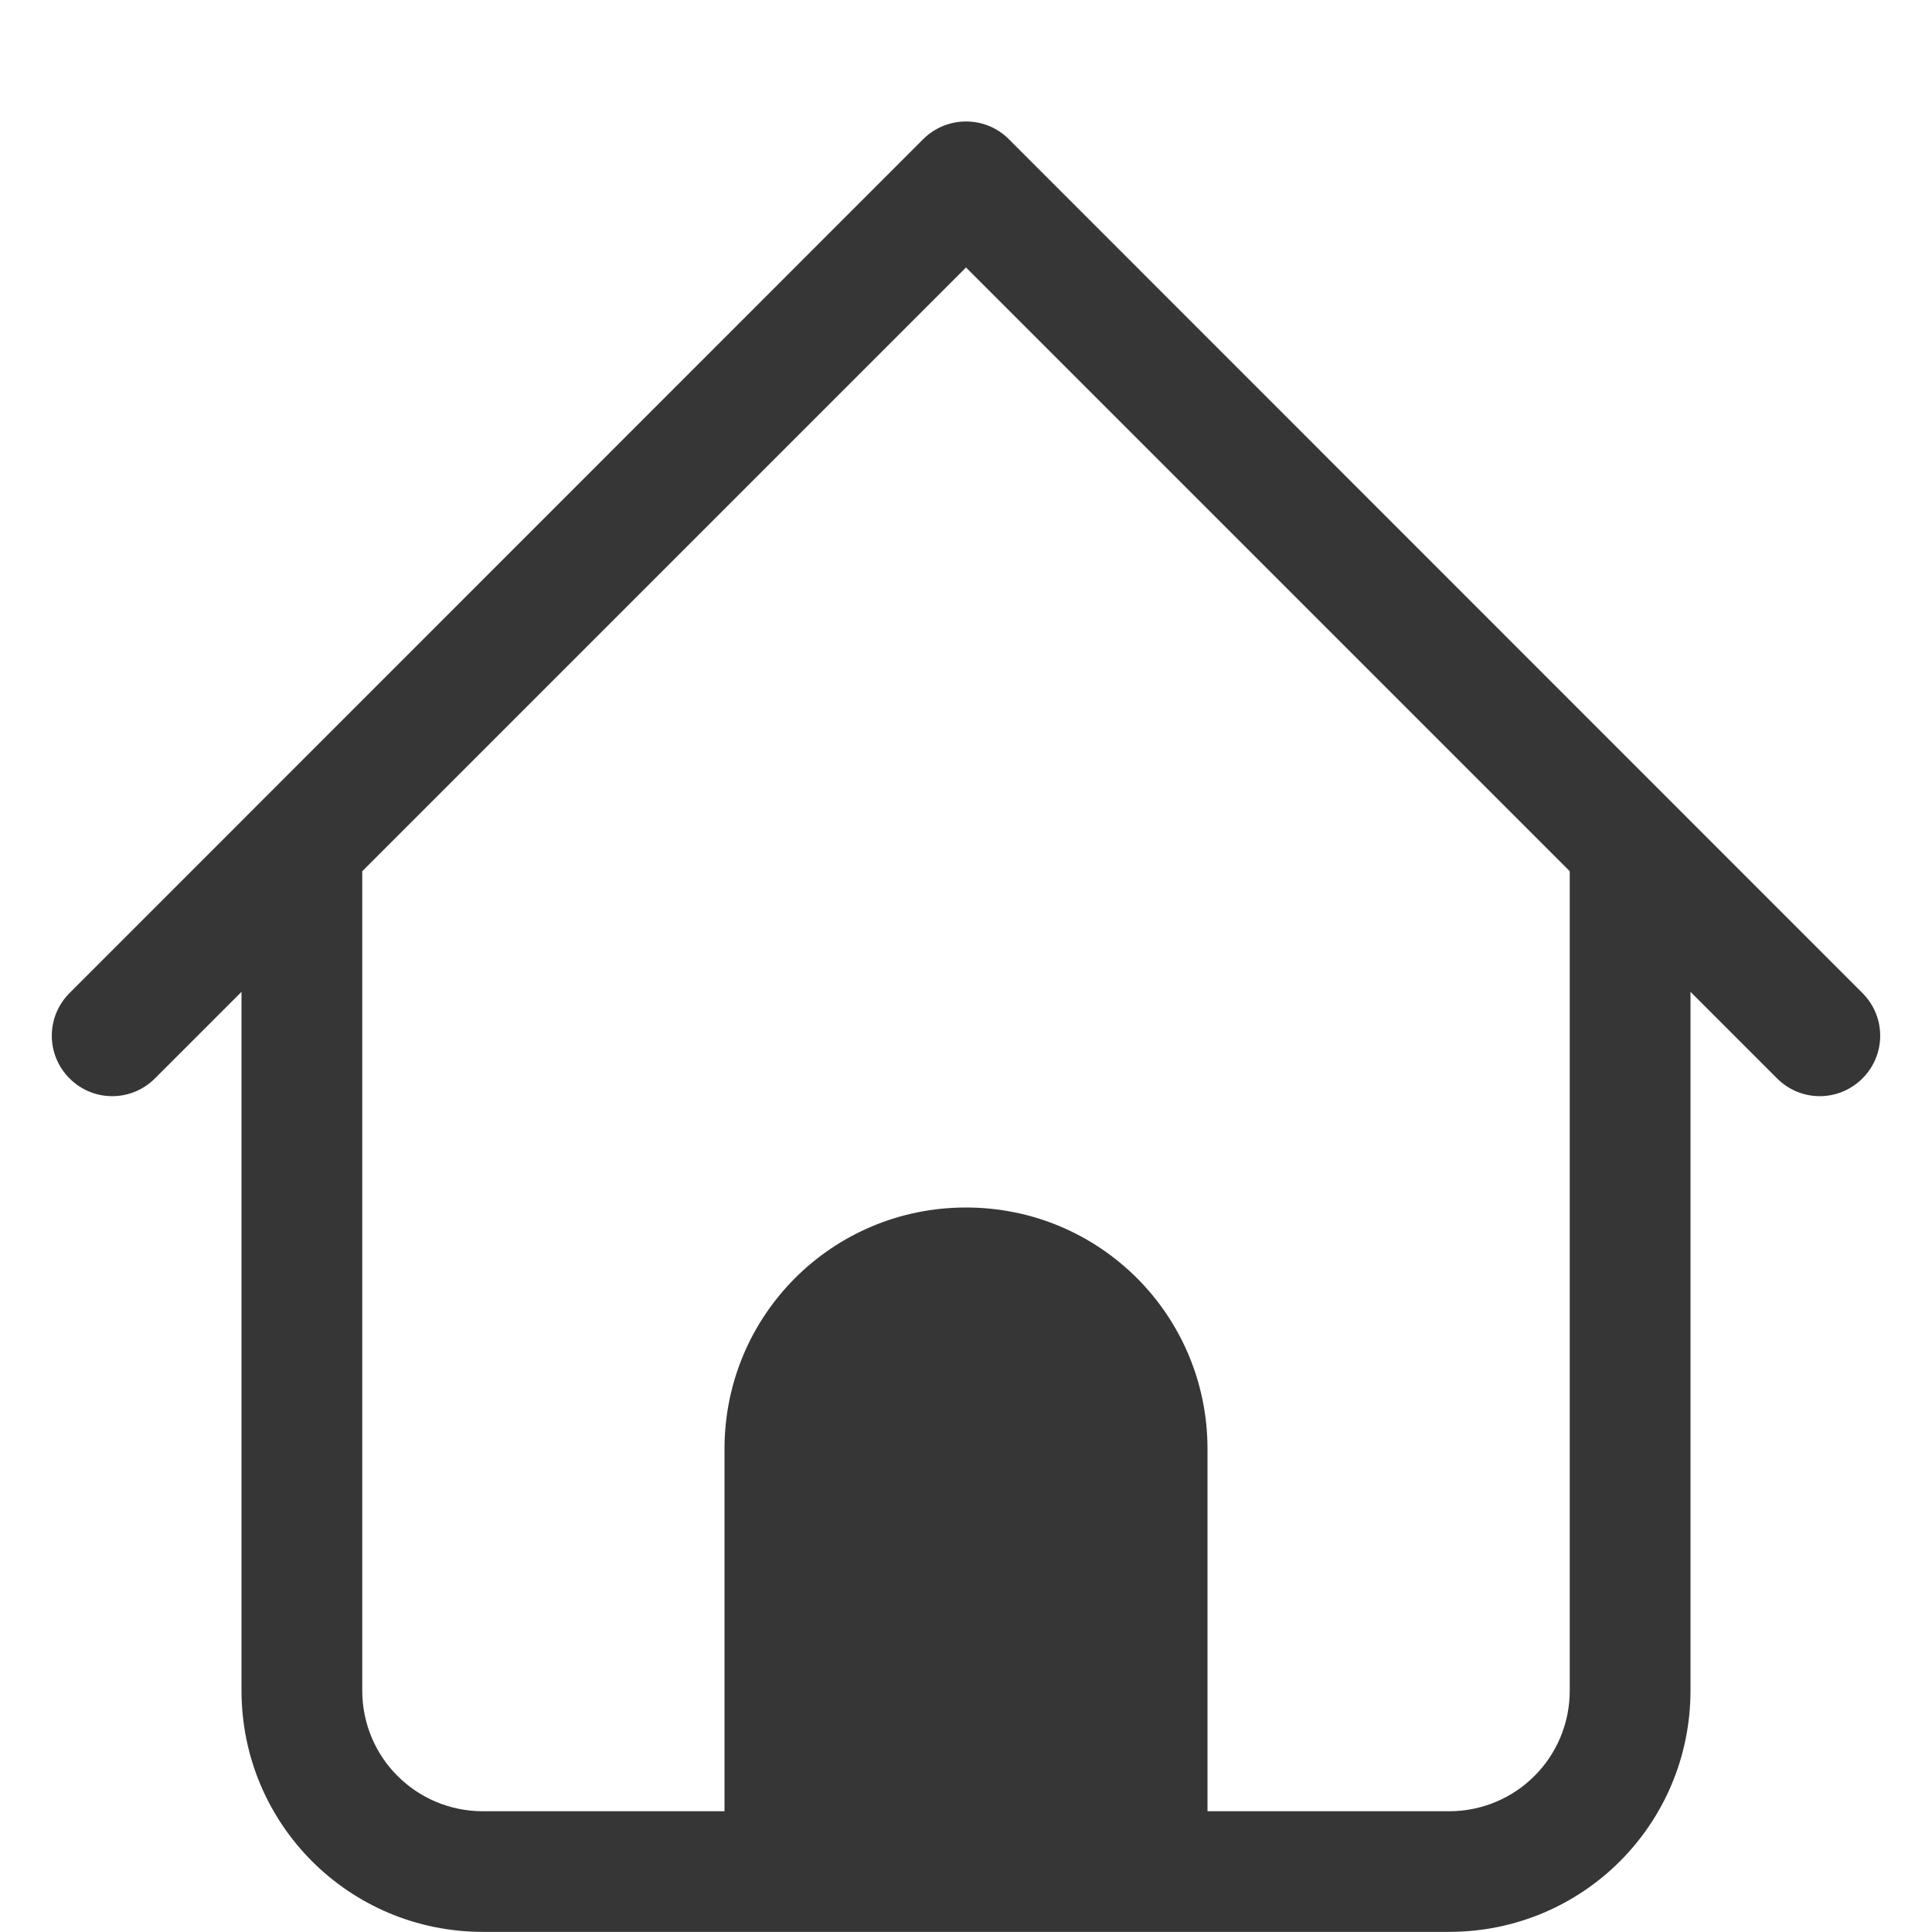
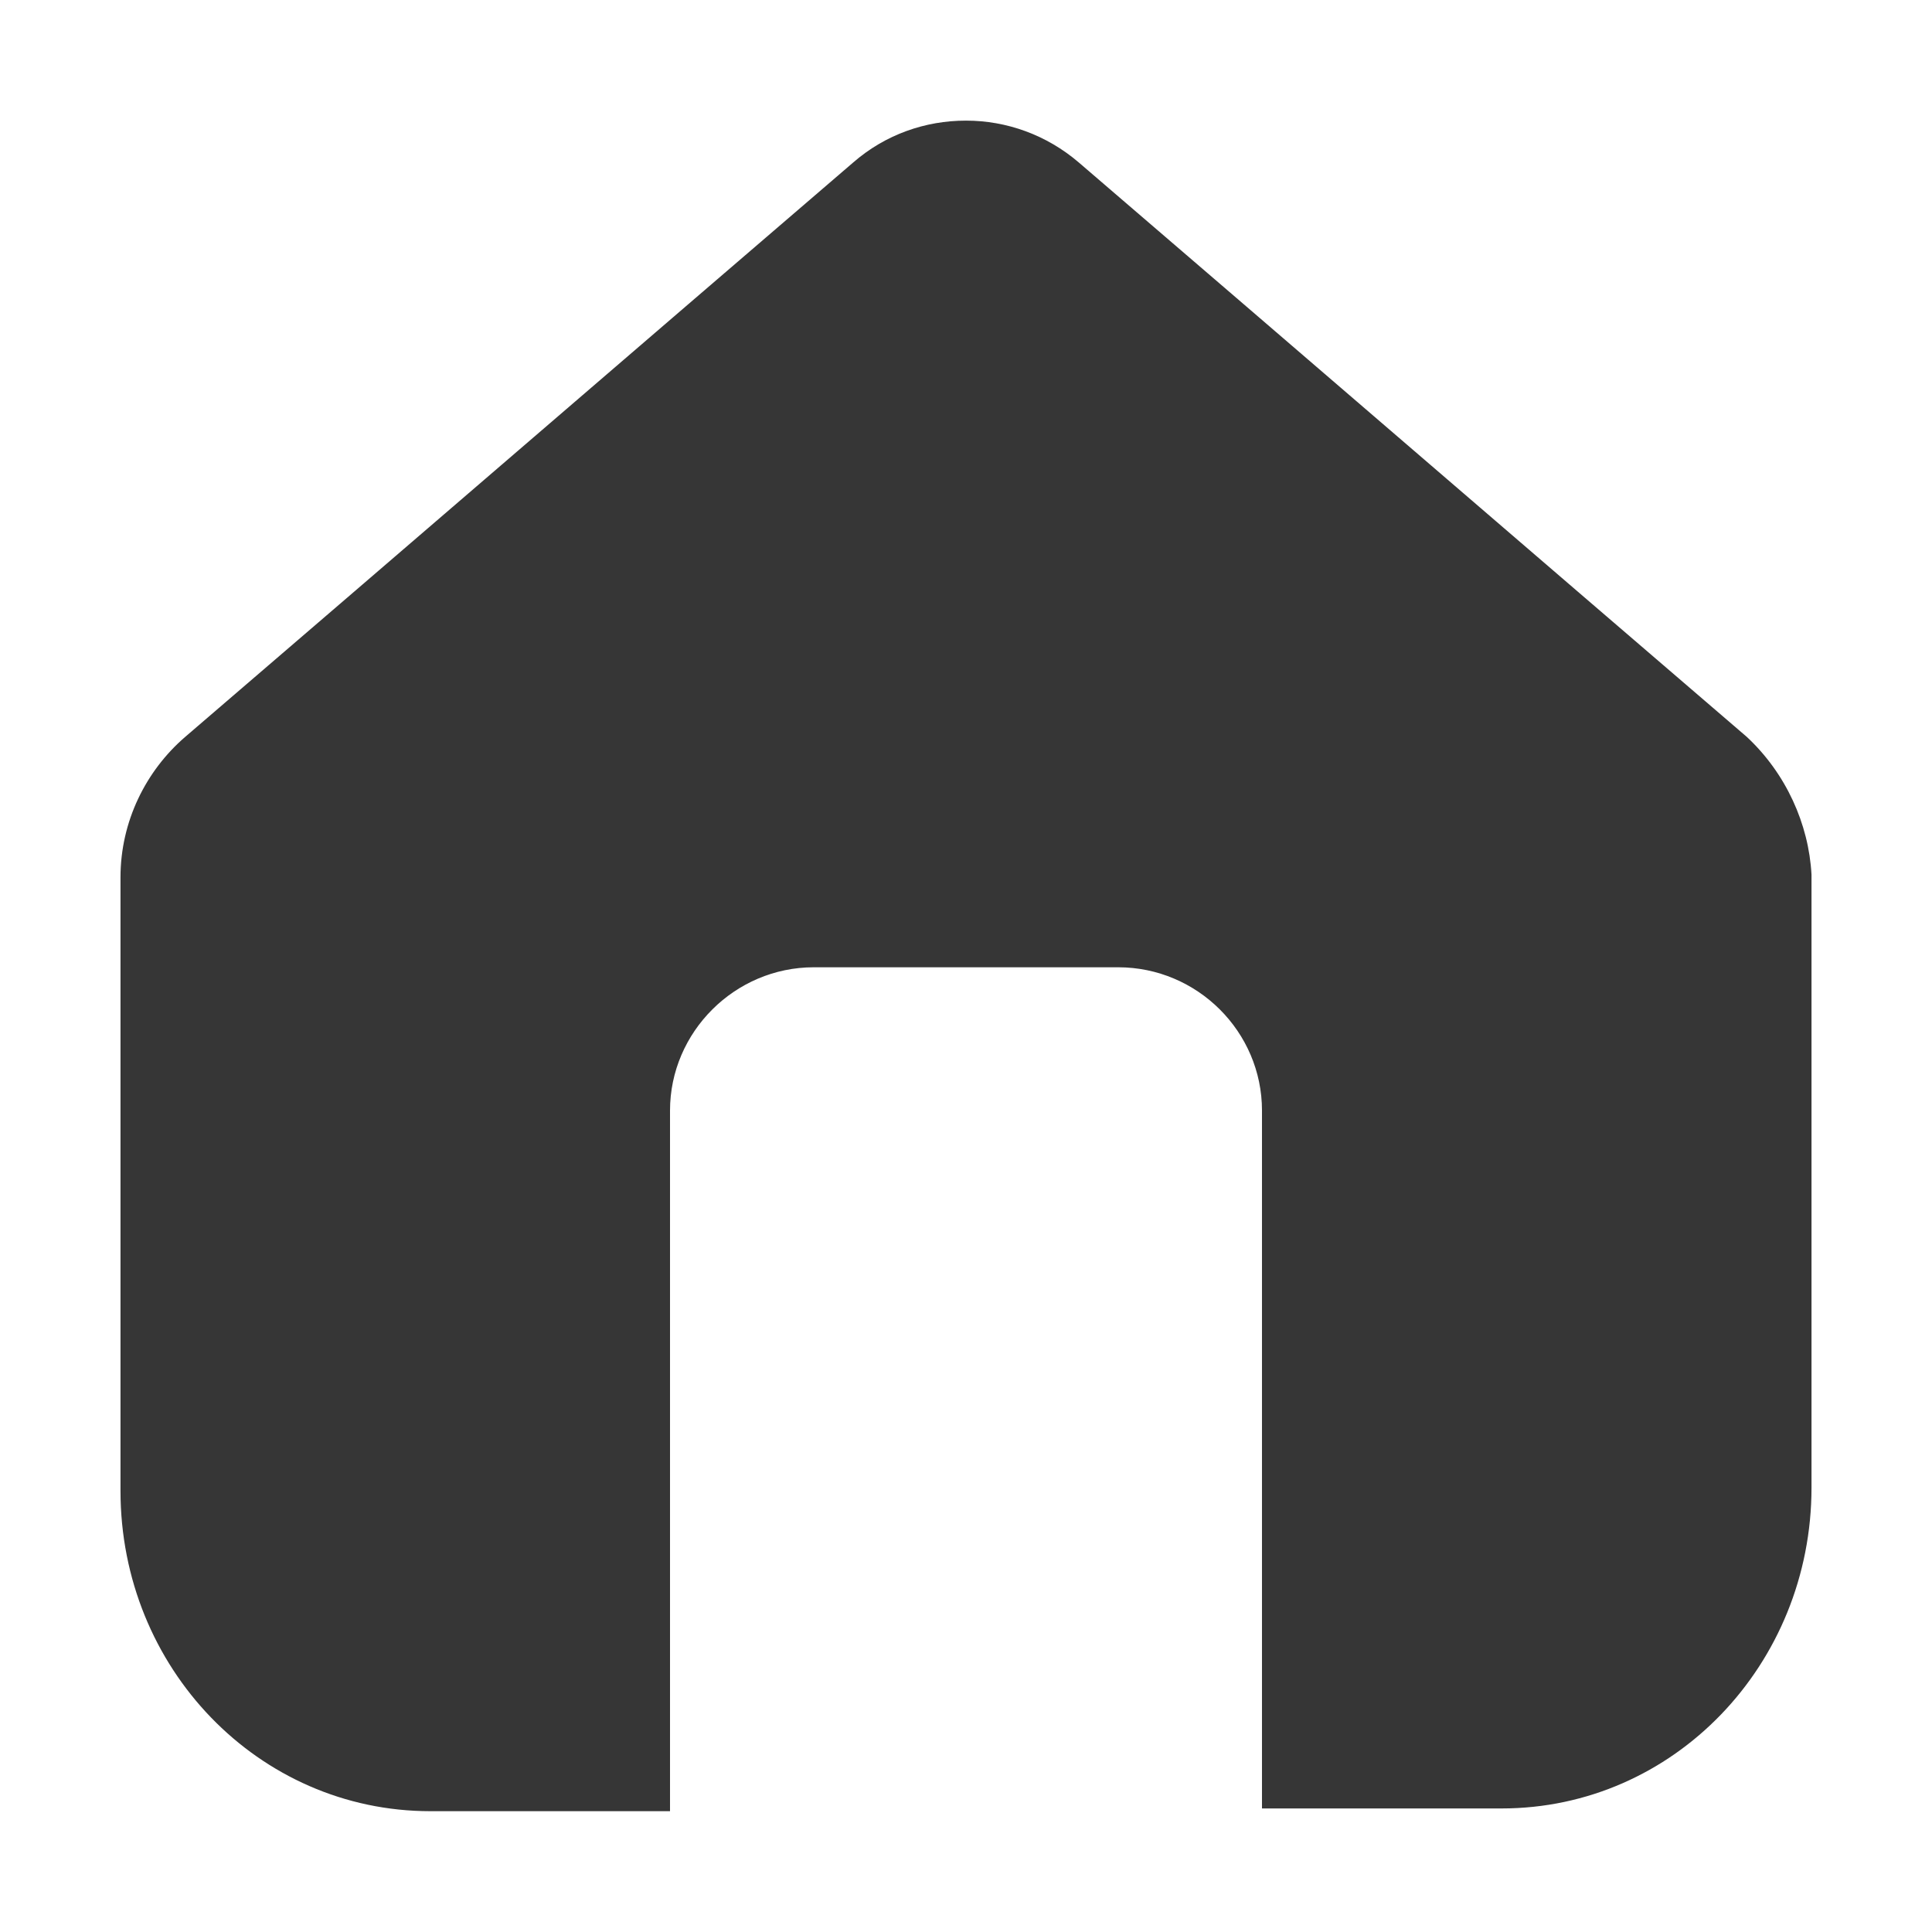
- <svg xmlns="http://www.w3.org/2000/svg" width="16" height="16" version="1.1">
-   <defs>
+ <svg xmlns="http://www.w3.org/2000/svg" width="16" height="16" viewBox="0 0 4.233 4.233" version="1.1" id="svg847">
+   <defs id="defs841">
    <style id="current-color-scheme" type="text/css">.ColorScheme-Text { color:#363636; }</style>
  </defs>
-   <path class="ColorScheme-Text" d="m8 1.006c-0.128 0-0.256 0.049-0.354 0.146l-7.07 7.072c-0.196 0.196-0.196 0.511 0 0.707s0.511 0.196 0.707 0l0.717-0.717v5.785c0 1.108 0.892 2 2 2h8c1.108 0 2-0.892 2-2v-5.785l0.717 0.717c0.196 0.196 0.511 0.196 0.707 0s0.196-0.511 0-0.707l-7.07-7.072c-0.098-0.098-0.226-0.146-0.354-0.146zm0 1.209 5 5v6.785c0 0.554-0.446 1-1 1h-2v-3c0-1.108-0.892-2-2-2s-2 0.892-2 2v3h-2c-0.554 0-1-0.446-1-1v-6.785z" fill="currentColor" />
+   <g id="layer1" transform="translate(0,-292.7667)">
+     <path id="rect946" class="ColorScheme-Text" style="fill:currentColor;fill-opacity:1;stroke-width:0.99" d="m 2.117,293.031 c 0.088,0 0.176,0.031 0.247,0.092 0.488,0.419 0.975,0.839 1.463,1.258 0.086,0.08 0.136,0.191 0.142,0.302 v 1.343 c 0,0.388 -0.302,0.703 -0.679,0.703 H 2.765 v -1.529 c 0,-0.173 -0.142,-0.314 -0.315,-0.314 H 1.783 c -0.173,0 -0.315,0.142 -0.315,0.314 v 1.535 H 0.943 c -0.377,0 -0.679,-0.314 -0.679,-0.702 v -1.344 c 0,-0.123 0.056,-0.234 0.142,-0.308 0.488,-0.419 0.975,-0.839 1.463,-1.258 0.071,-0.062 0.159,-0.092 0.247,-0.092 z" />
+   </g>
</svg>
